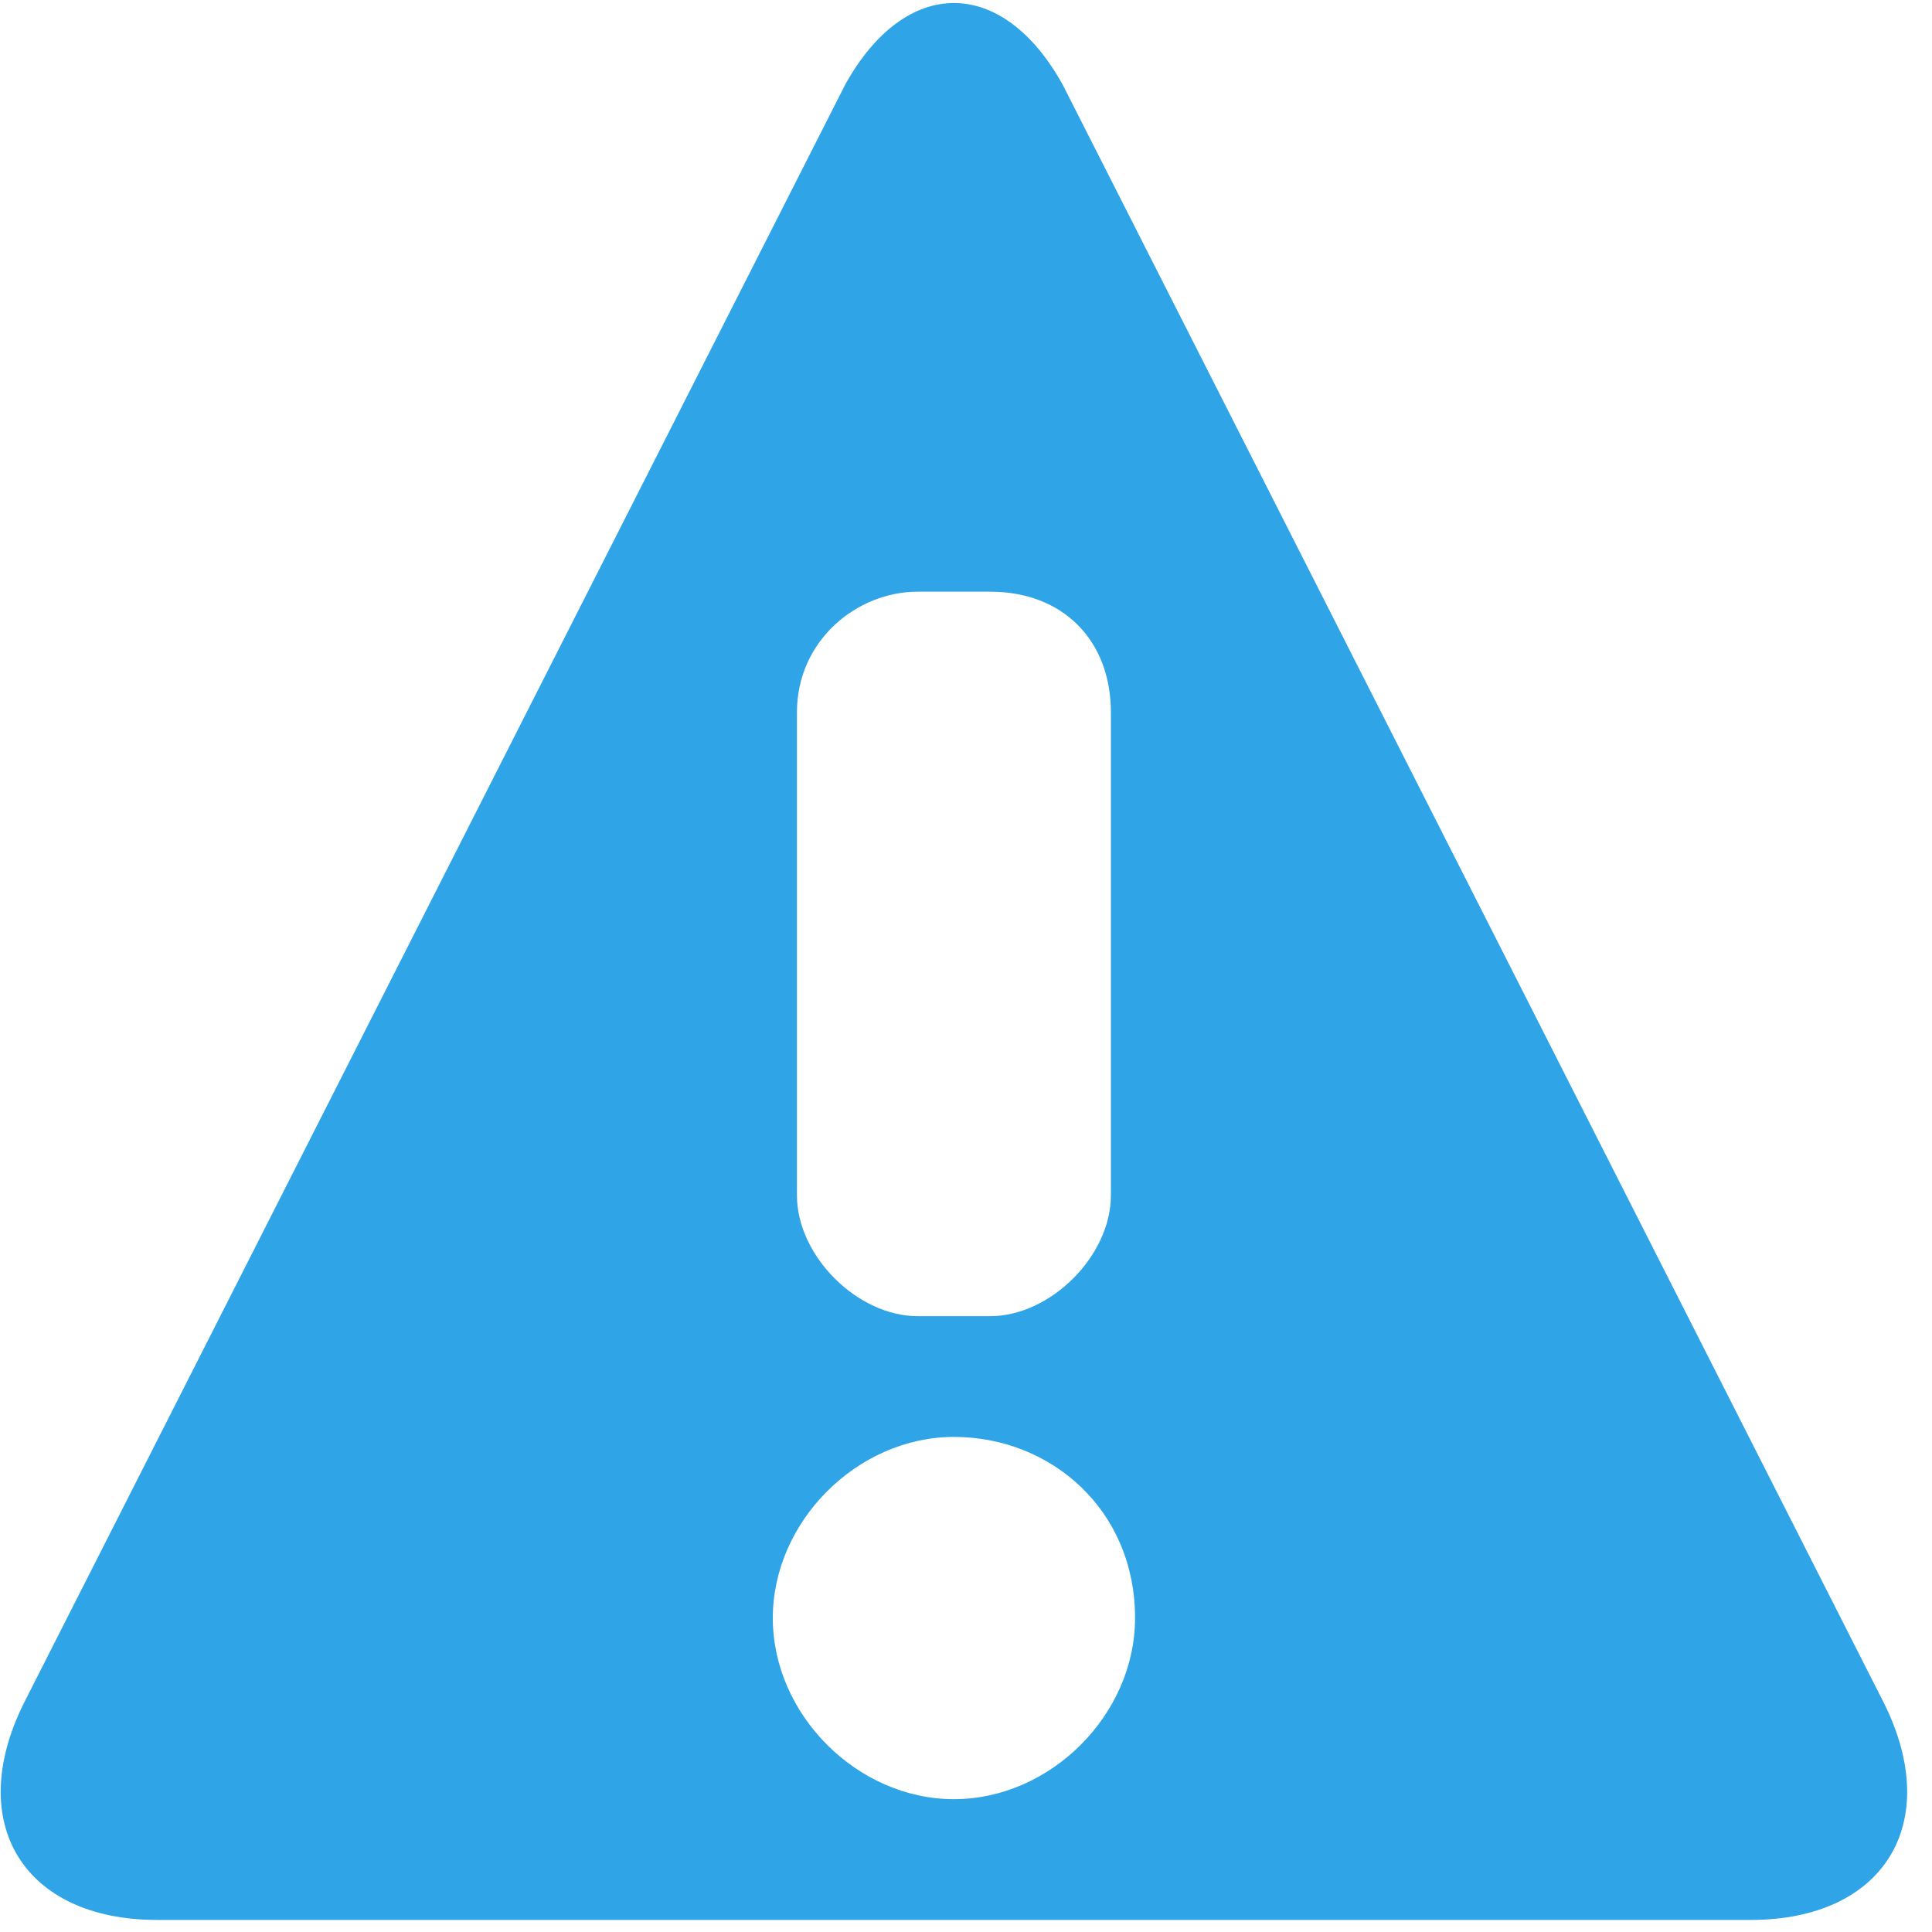
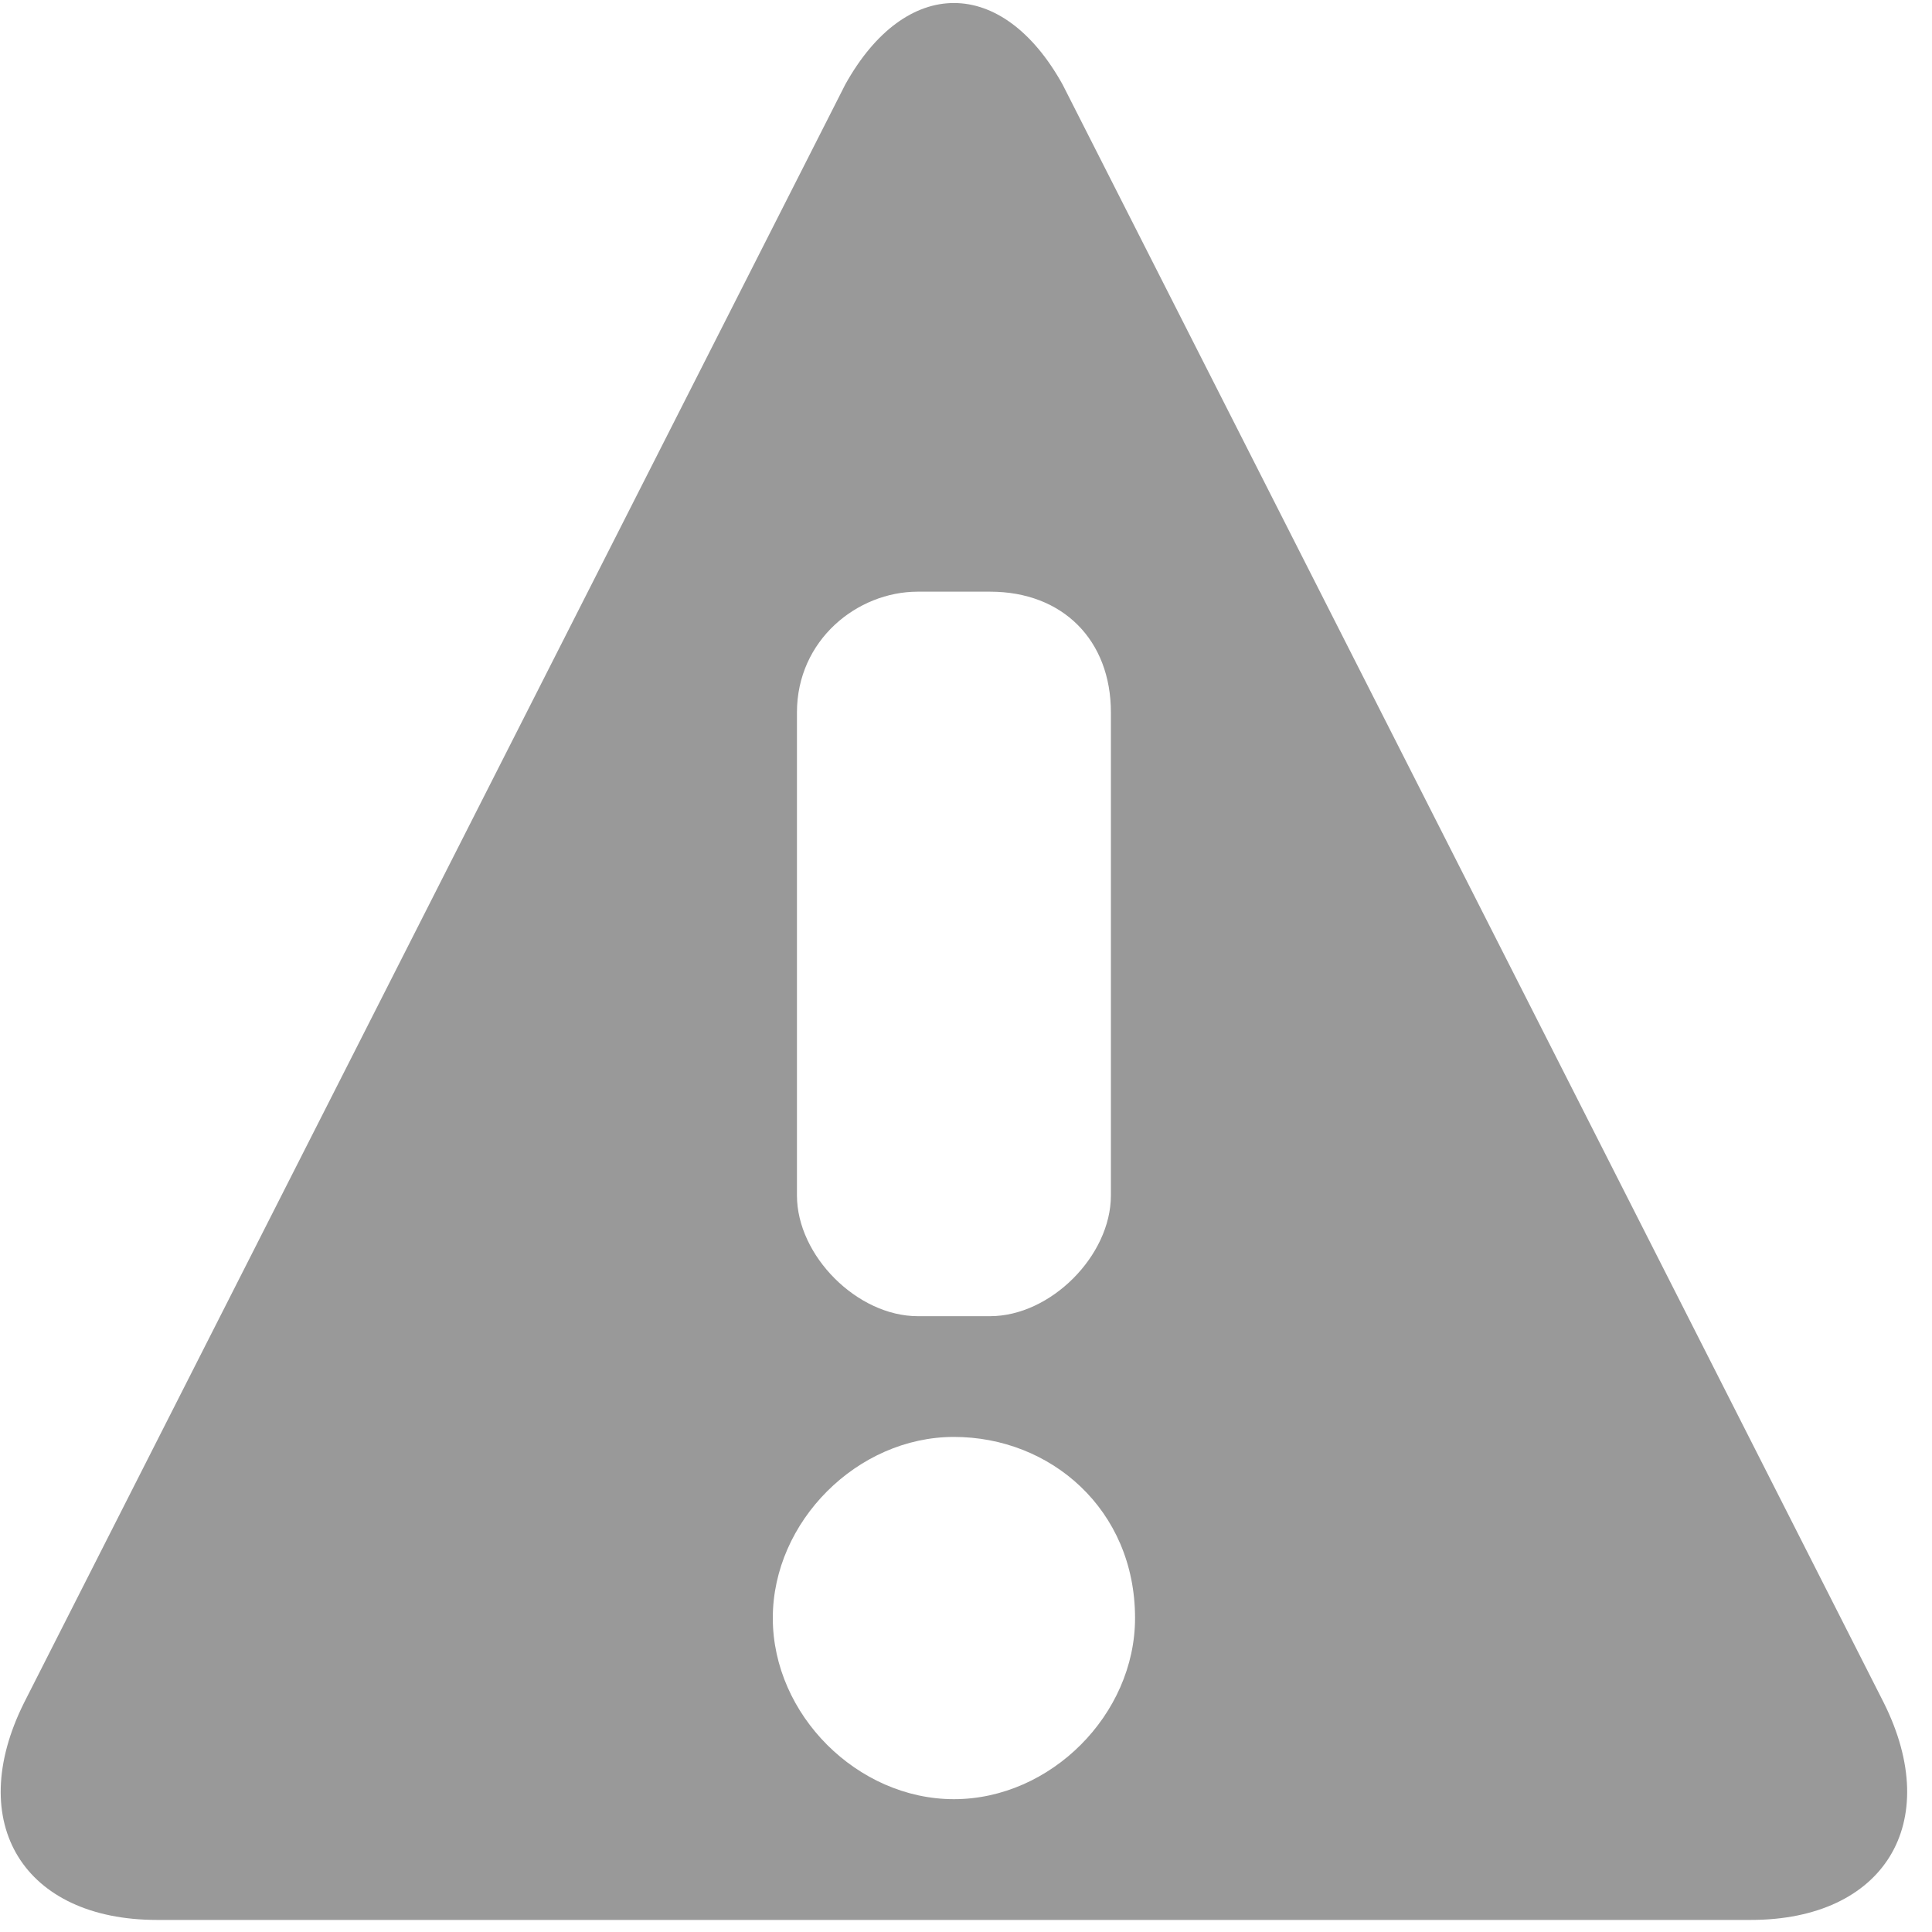
<svg xmlns="http://www.w3.org/2000/svg" width="16" height="16" viewBox="0 0 16 16" preserveAspectRatio="xMinYMid meet" overflow="visible">
-   <path d="M7 .7l-6.8 13.4c-.5 1 0 1.8 1.1 1.8h13.2c1.1 0 1.6-.8 1.1-1.8l-6.8-13.4c-.5-.9-1.3-.9-1.8 0zm2.4 12.7c0 .8-.7 1.5-1.5 1.5s-1.5-.7-1.5-1.5.7-1.5 1.5-1.5 1.5.6 1.5 1.5zm-.2-7.5v4c0 .5-.5 1-1 1h-.6c-.5 0-1-.5-1-1v-4c0-.6.5-1 1-1h.6c.6 0 1 .4 1 1z" fill="#2fa4e7" />
+   <path d="M7 .7l-6.8 13.4c-.5 1 0 1.8 1.1 1.8h13.2c1.1 0 1.6-.8 1.1-1.8l-6.8-13.4c-.5-.9-1.3-.9-1.8 0zm2.4 12.7c0 .8-.7 1.5-1.5 1.5s-1.5-.7-1.5-1.5.7-1.5 1.5-1.5 1.5.6 1.5 1.5zm-.2-7.5v4c0 .5-.5 1-1 1h-.6c-.5 0-1-.5-1-1v-4c0-.6.5-1 1-1h.6c.6 0 1 .4 1 1z" fill="#999" />
</svg>
